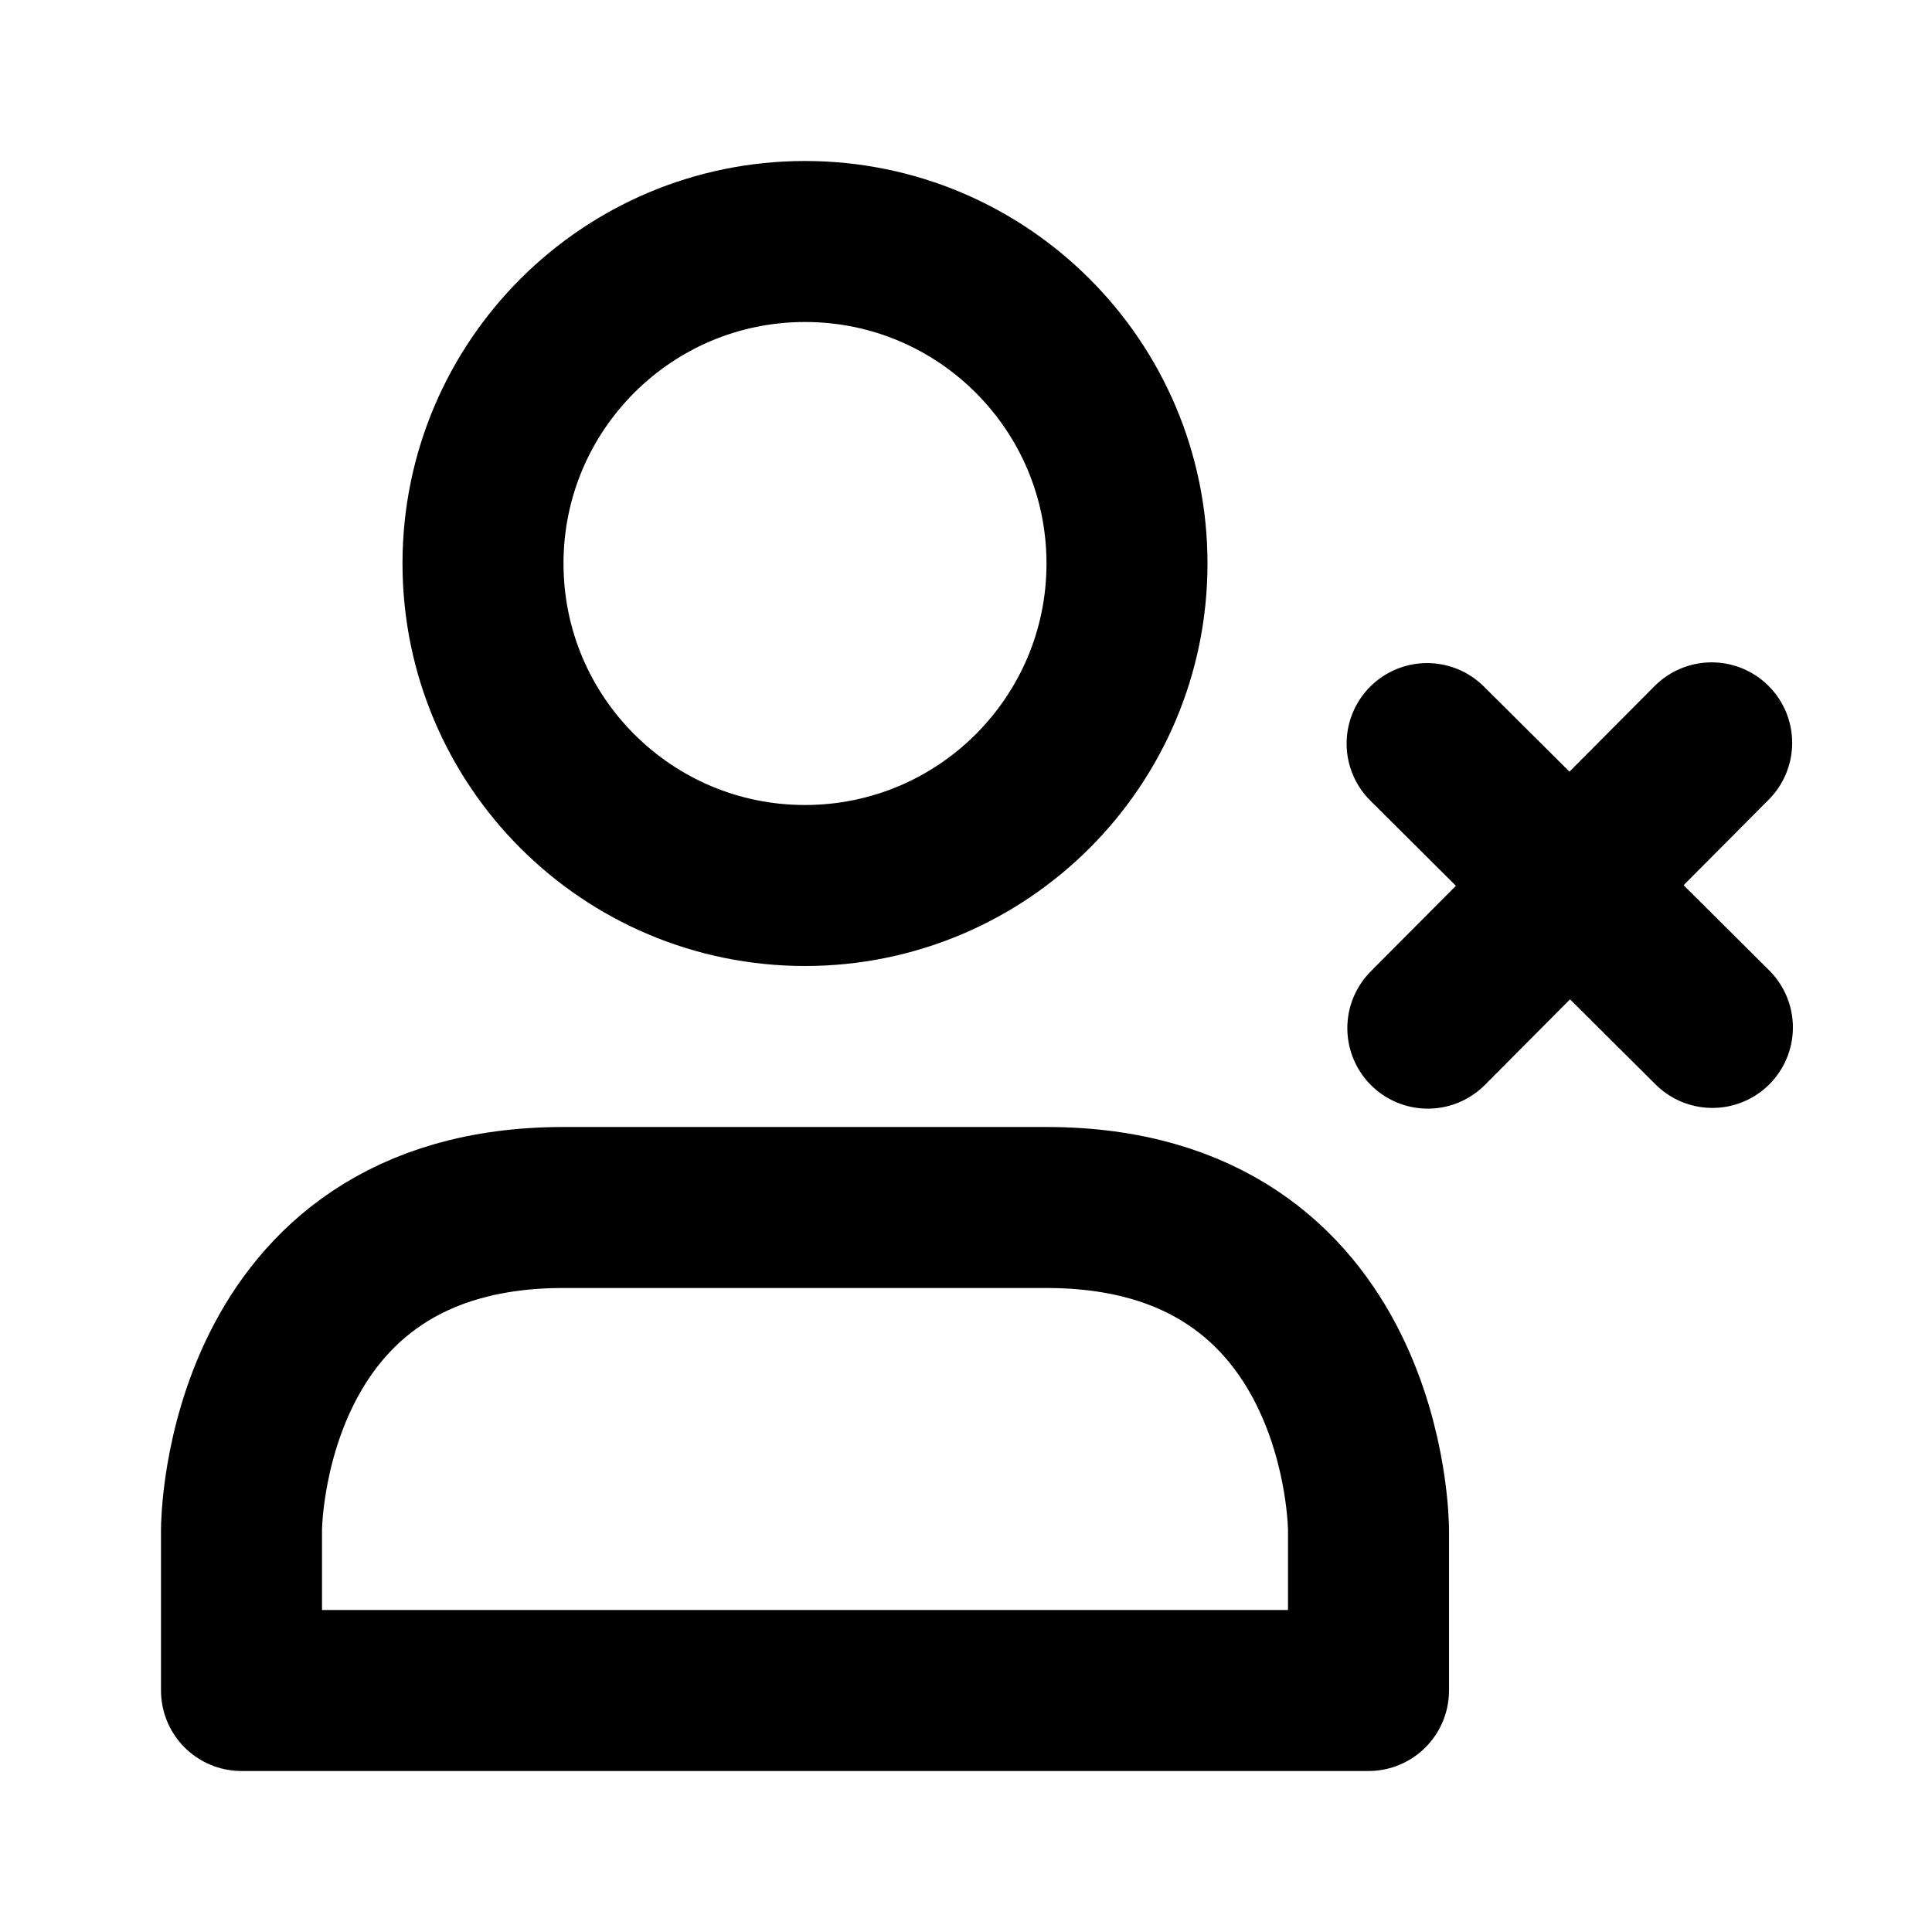
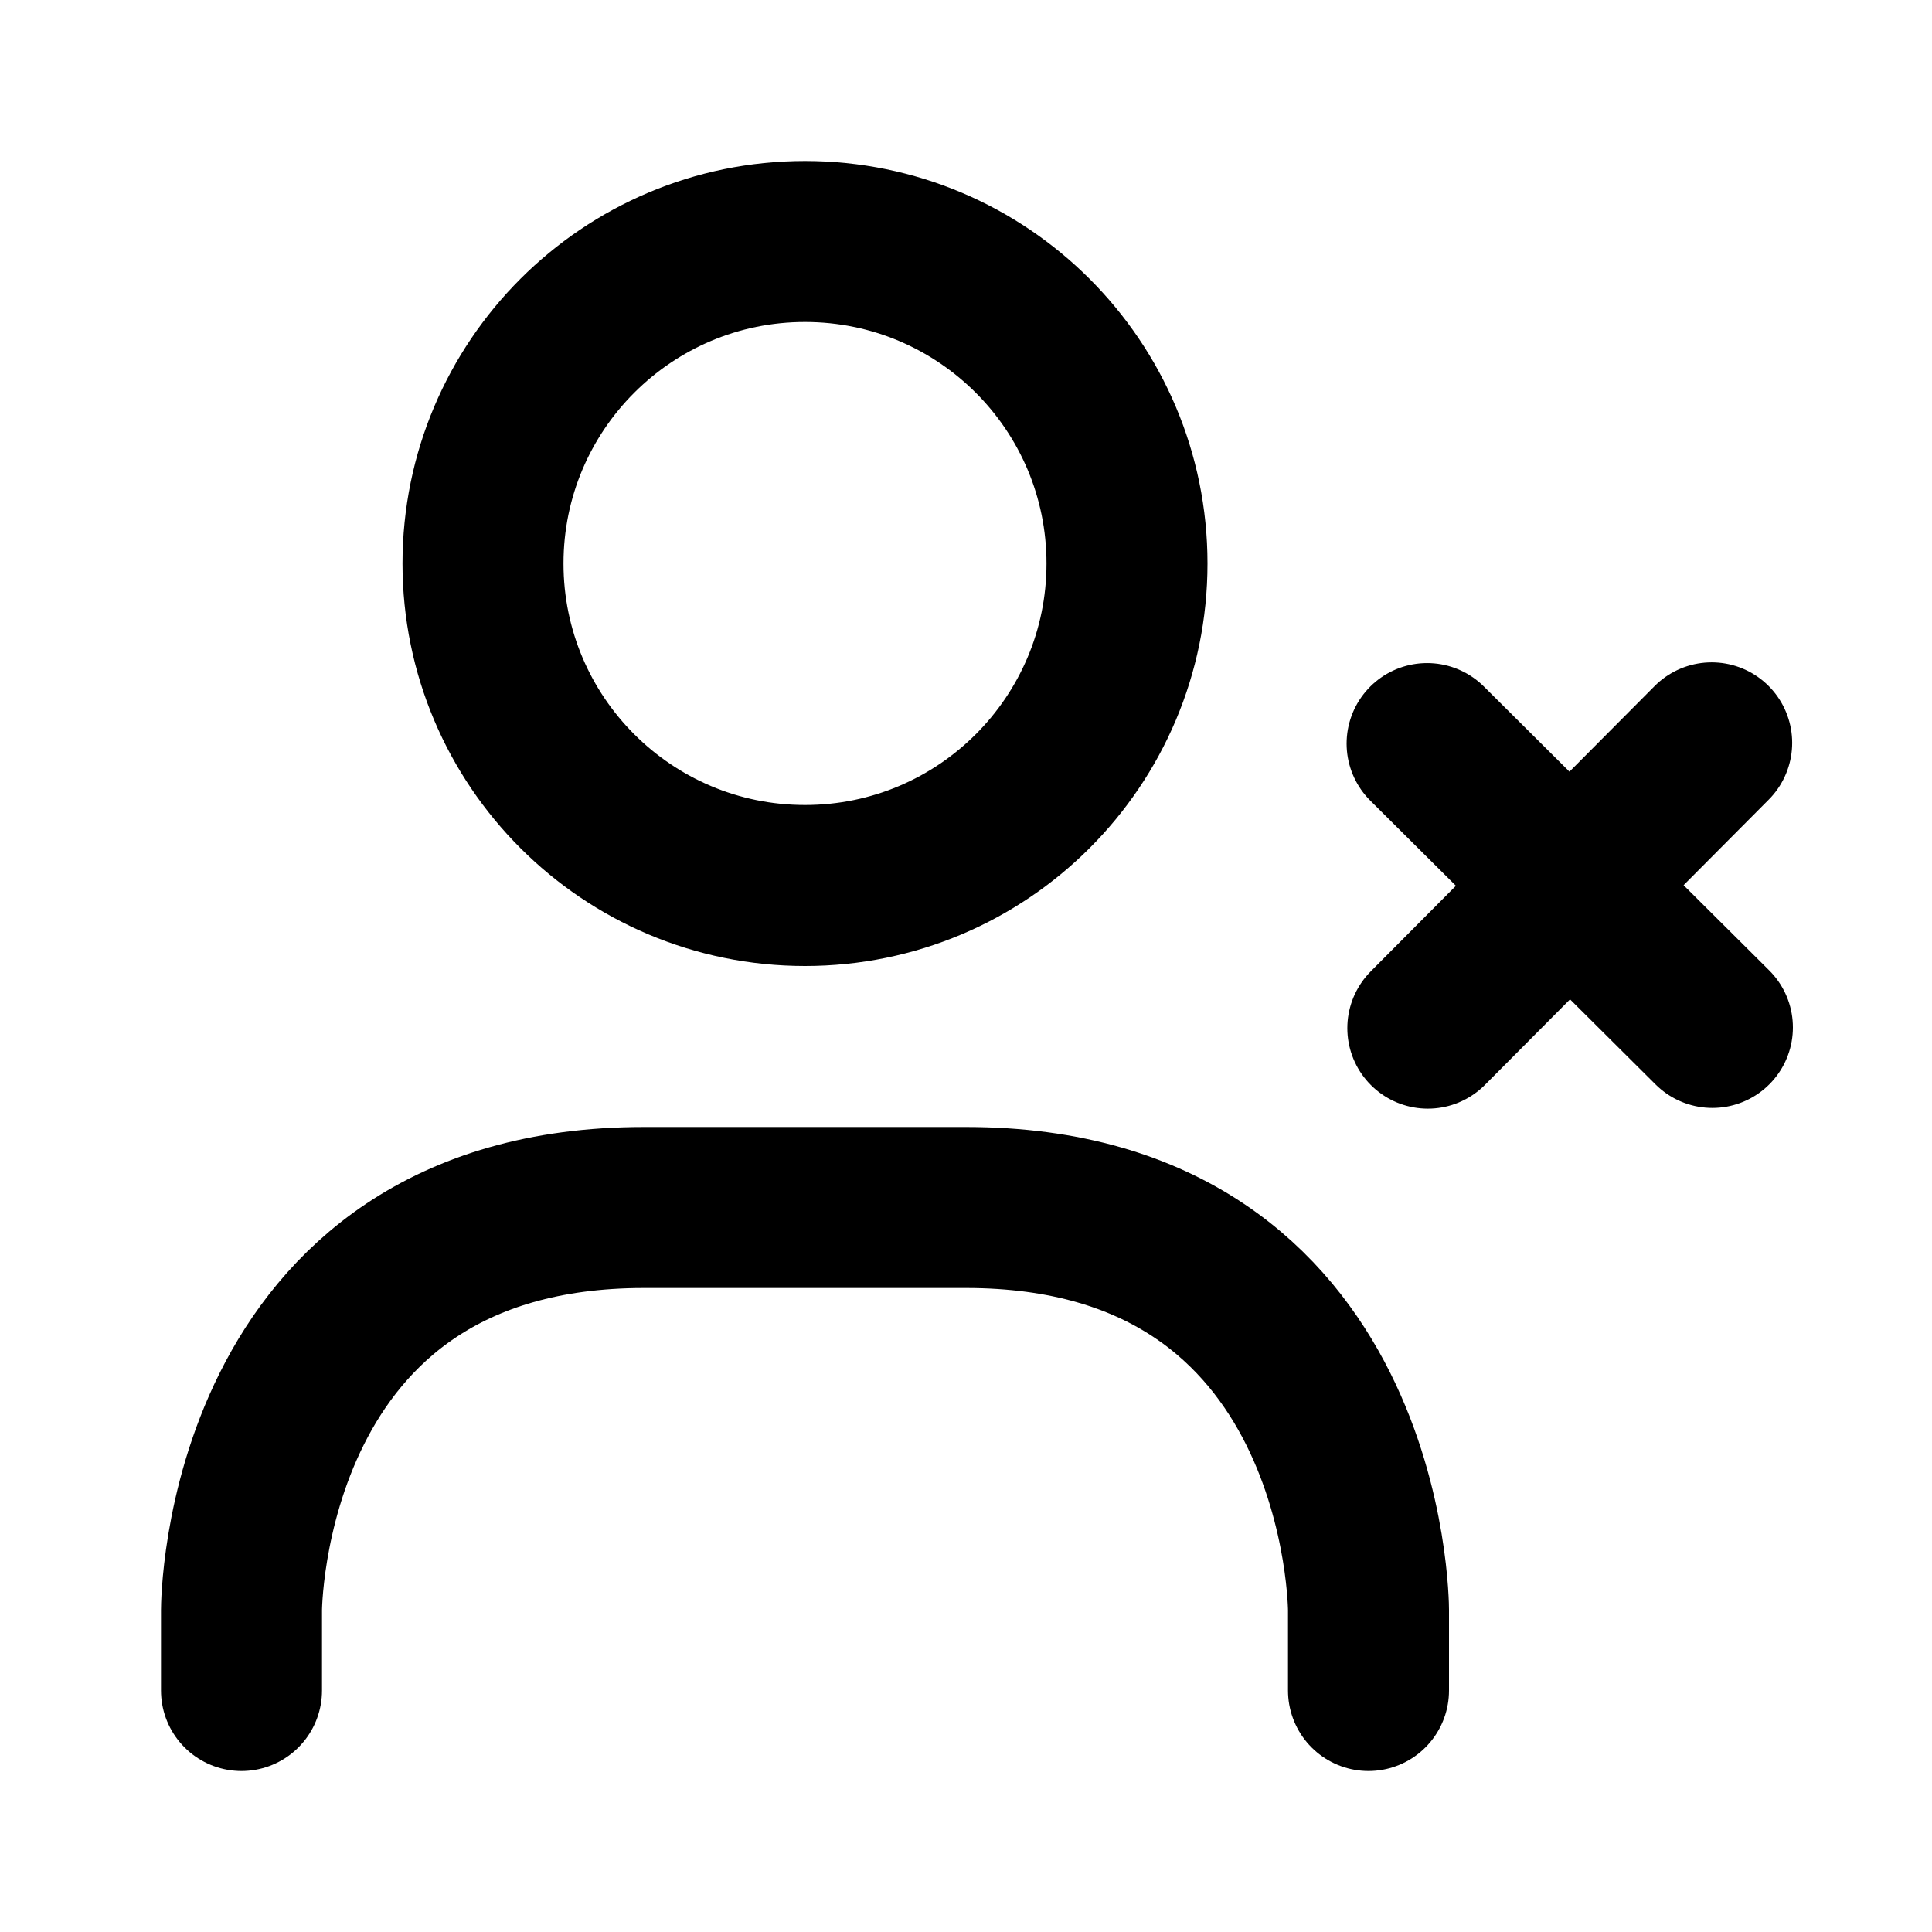
- <svg xmlns="http://www.w3.org/2000/svg" stroke-miterlimit="10" style="fill-rule:nonzero;clip-rule:evenodd;stroke-linecap:round;stroke-linejoin:round;" version="1.1" viewBox="0 0 24 24" xml:space="preserve">
+ <svg xmlns="http://www.w3.org/2000/svg" height="24.0px" stroke-miterlimit="10" style="fill-rule:nonzero;clip-rule:evenodd;stroke-linecap:round;stroke-linejoin:round;" version="1.1" viewBox="0 0 24 24" width="24.0px" xml:space="preserve">
  <defs />
  <g id="Layer-1">
-     <path d="M3 21L17 21L17 19C17 19 17 15 13 15L7 15C3 15 3 19 3 19L3 21ZM6 7C6 4.791 7.791 3 10 3C12.209 3 14 4.791 14 7C14 9.209 12.209 11 10 11C7.791 11 6 9.209 6 7ZM17.737 12.772L21.263 9.228M17.728 9.237L21.272 12.763" fill="none" opacity="1" stroke="#000000" stroke-linecap="round" stroke-linejoin="round" stroke-width="2" />
+     <path d="M6 7C6 4.791 7.791 3 10 3C12.209 3 14 4.791 14 7C14 9.209 12.209 11 10 11C7.791 11 6 9.209 6 7ZM17.737 12.772L21.263 9.228M17.728 9.237L21.272 12.763M17 21L17 20C17 20 17 15 12 15L8 15C3 15 3 20 3 20L3 21" fill="none" opacity="1" stroke="#000000" stroke-linecap="round" stroke-linejoin="round" stroke-width="2" />
  </g>
</svg>
